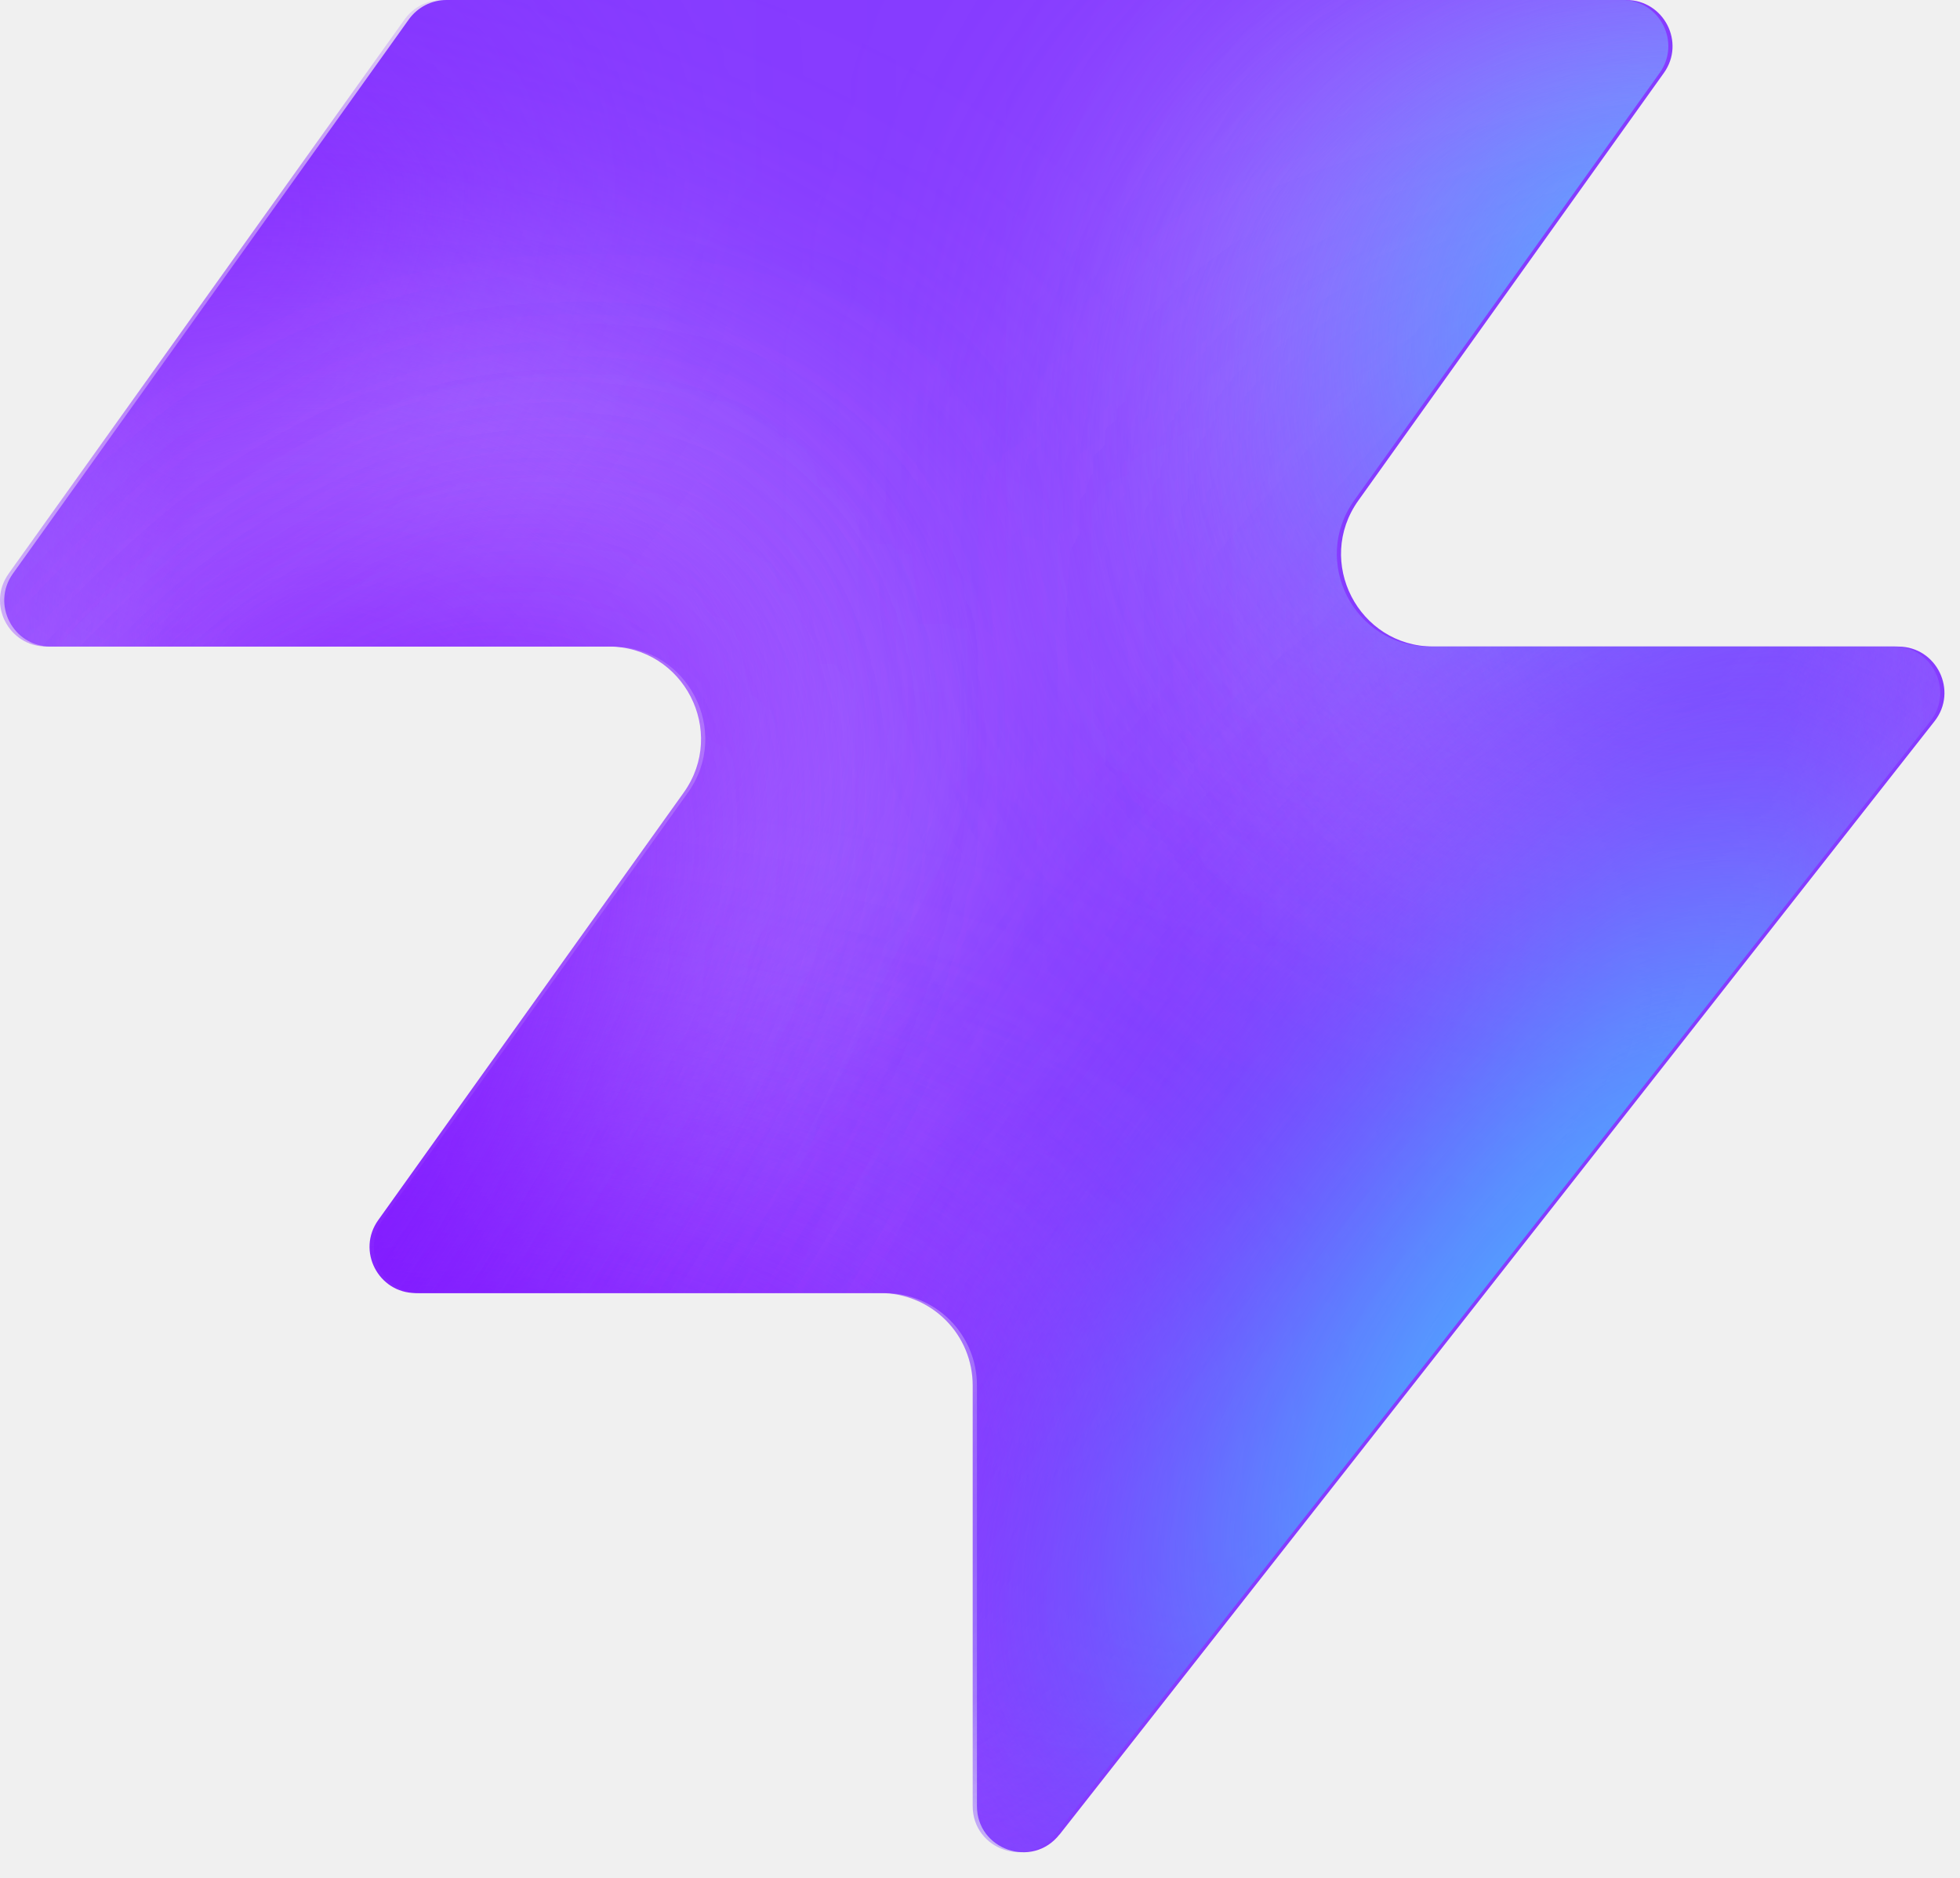
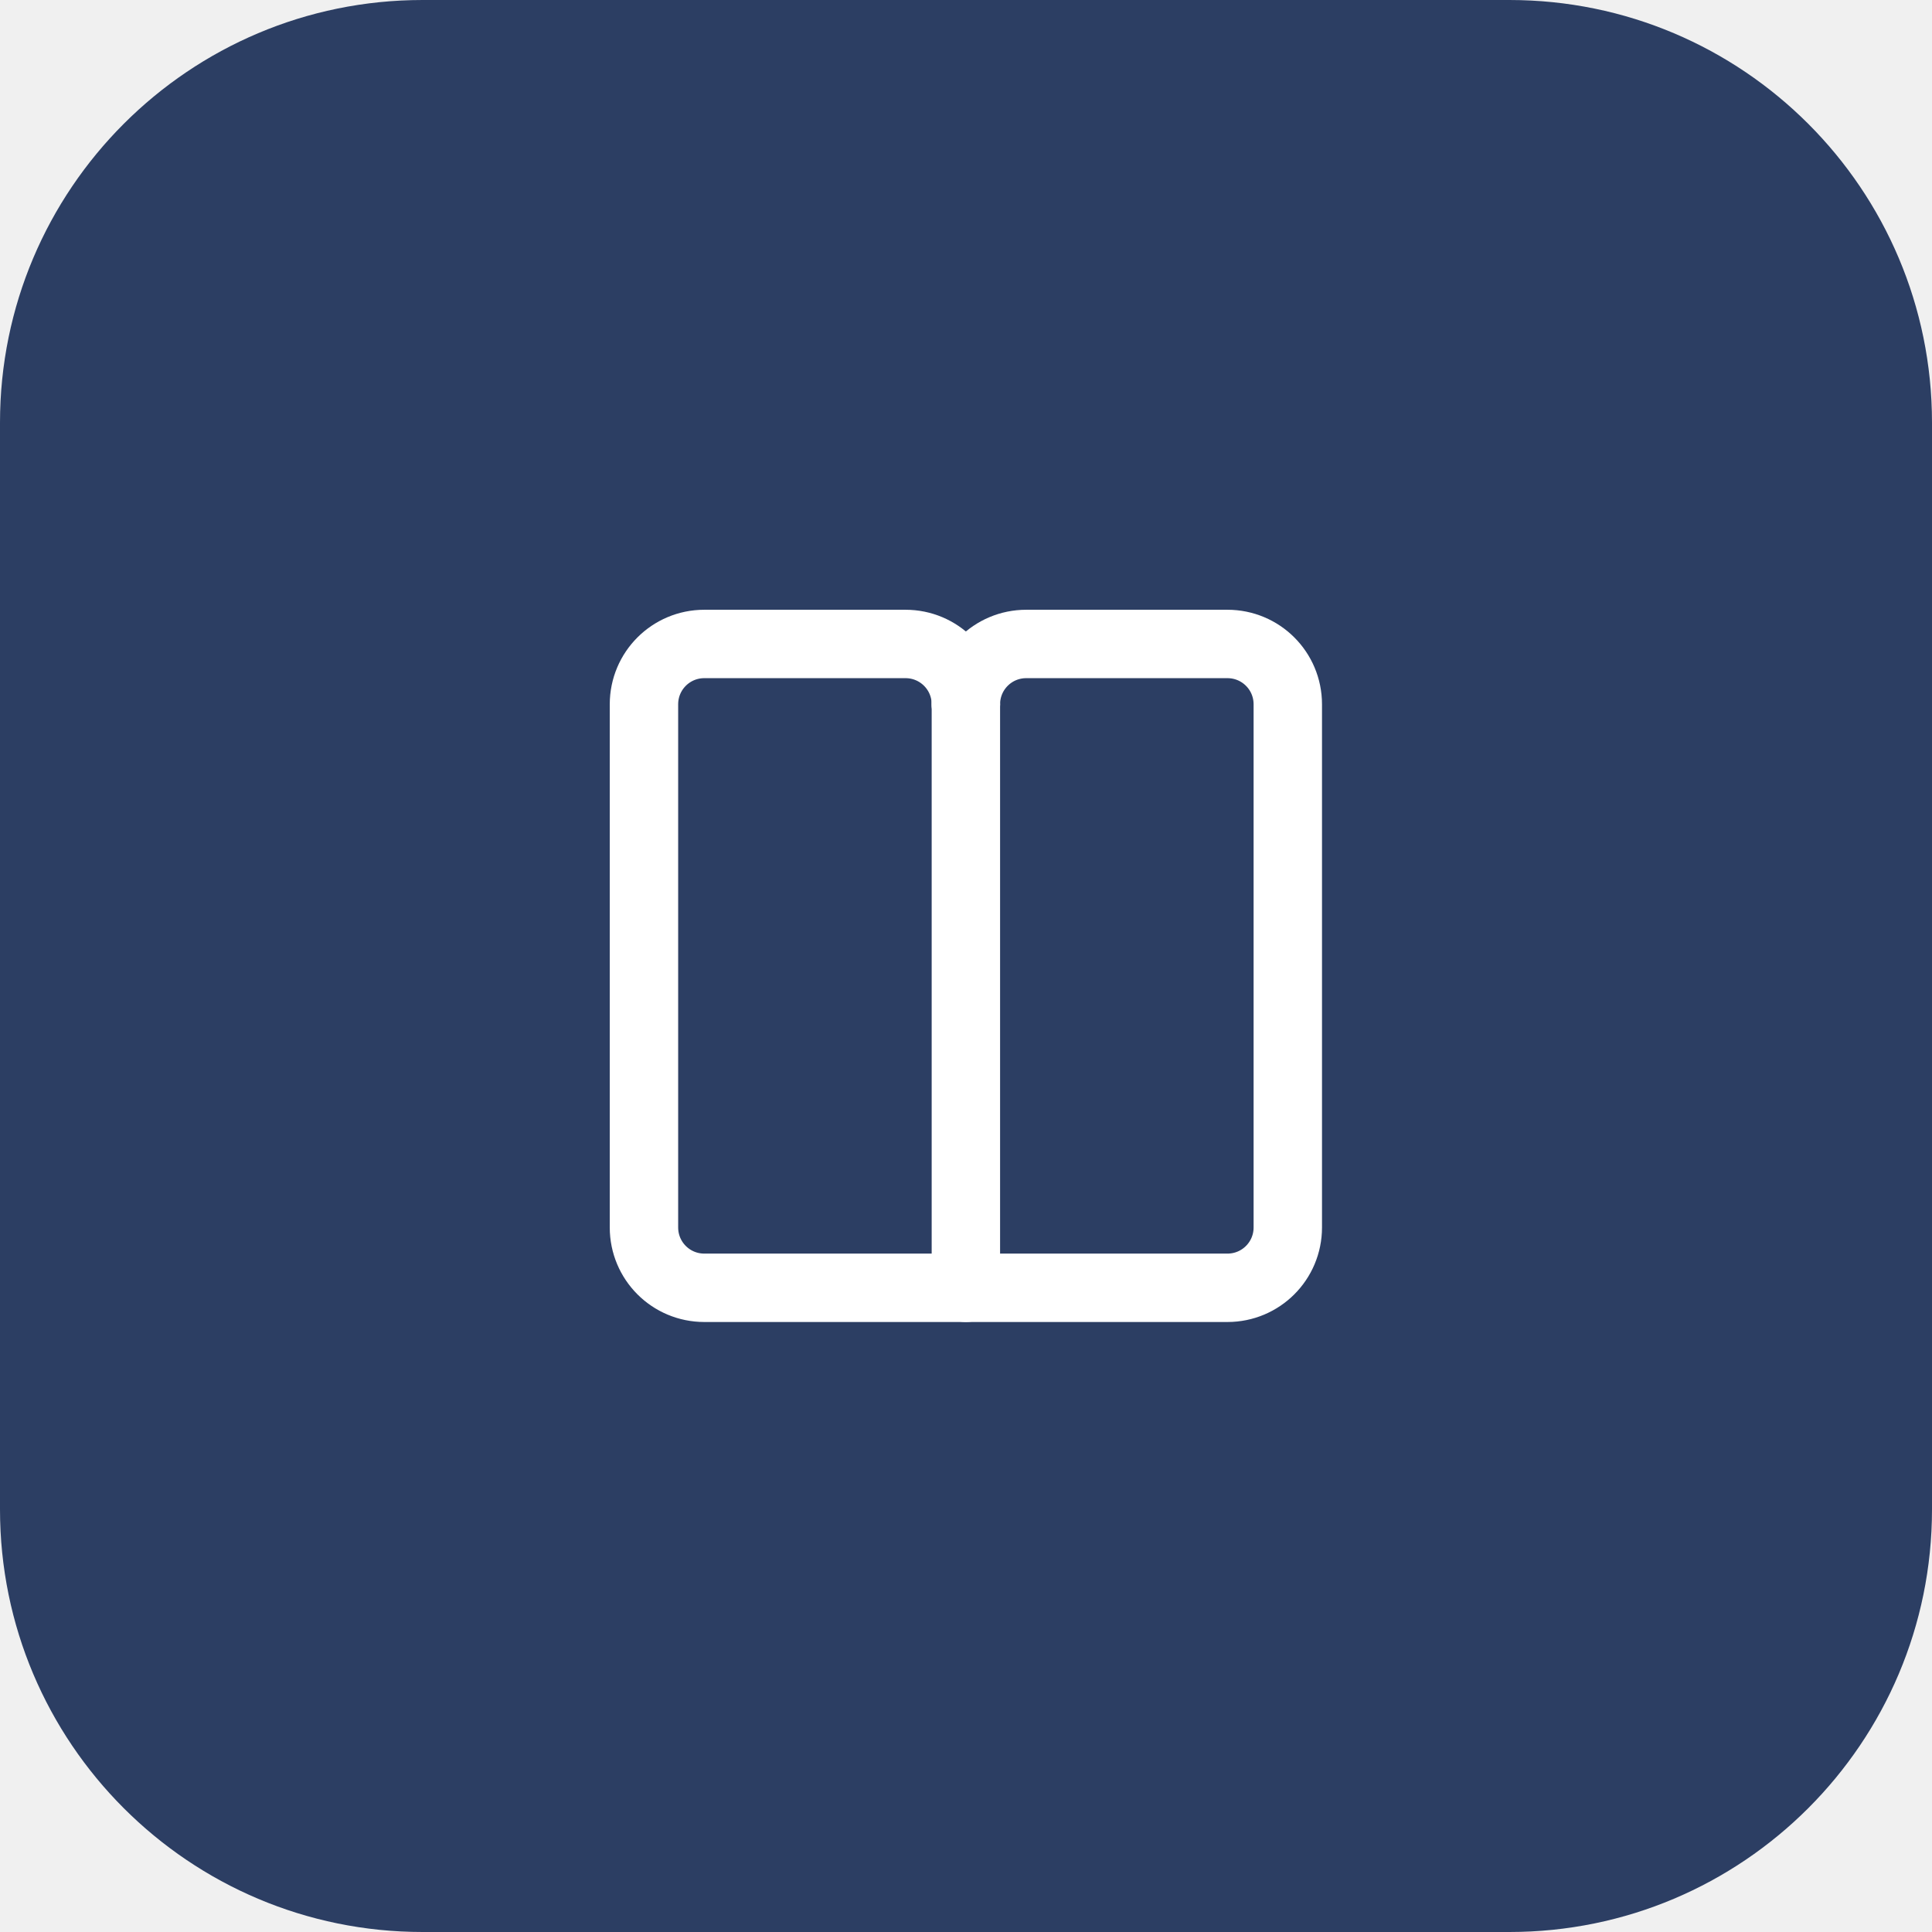
- <svg xmlns="http://www.w3.org/2000/svg" width="48" height="46" fill="none" viewBox="0 0 48 46">
-   <path fill="#863bff" d="M25.946 44.938c-.664.845-2.021.375-2.021-.698V33.937a2.26 2.26 0 0 0-2.262-2.262H10.287c-.92 0-1.456-1.04-.92-1.788l7.48-10.471c1.07-1.497 0-3.578-1.842-3.578H1.237c-.92 0-1.456-1.04-.92-1.788L10.013.474c.214-.297.556-.474.92-.474h28.894c.92 0 1.456 1.04.92 1.788l-7.48 10.471c-1.07 1.498 0 3.579 1.842 3.579h11.377c.943 0 1.473 1.088.89 1.83L25.947 44.94z" style="fill:#863bff;fill:color(display-p3 .525 .23 1);fill-opacity:1" />
-   <mask id="a" width="48" height="46" x="0" y="0" maskUnits="userSpaceOnUse" style="mask-type:alpha">
-     <path fill="#000" d="M25.842 44.938c-.664.844-2.021.375-2.021-.698V33.937a2.26 2.26 0 0 0-2.262-2.262H10.183c-.92 0-1.456-1.04-.92-1.788l7.48-10.471c1.07-1.498 0-3.579-1.842-3.579H1.133c-.92 0-1.456-1.04-.92-1.787L9.91.473c.214-.297.556-.474.92-.474h28.894c.92 0 1.456 1.04.92 1.788l-7.48 10.471c-1.07 1.498 0 3.578 1.842 3.578h11.377c.943 0 1.473 1.088.89 1.832L25.843 44.94z" style="fill:#000;fill-opacity:1" />
-   </mask>
-   <g mask="url(#a)">
-     <g filter="url(#b)">
-       <ellipse cx="5.508" cy="14.704" fill="#ede6ff" rx="5.508" ry="14.704" style="fill:#ede6ff;fill:color(display-p3 .927 .903 1);fill-opacity:1" transform="matrix(.00324 1 1 -.00324 -4.47 31.516)" />
-     </g>
-     <g filter="url(#c)">
-       <ellipse cx="10.399" cy="29.851" fill="#ede6ff" rx="10.399" ry="29.851" style="fill:#ede6ff;fill:color(display-p3 .927 .903 1);fill-opacity:1" transform="matrix(.00324 1 1 -.00324 -39.328 7.883)" />
-     </g>
-     <g filter="url(#d)">
-       <ellipse cx="5.508" cy="30.487" fill="#7e14ff" rx="5.508" ry="30.487" style="fill:#7e14ff;fill:color(display-p3 .492 .077 1);fill-opacity:1" transform="rotate(89.814 -25.913 -14.639)scale(1 -1)" />
-     </g>
-     <g filter="url(#e)">
-       <ellipse cx="5.508" cy="30.599" fill="#7e14ff" rx="5.508" ry="30.599" style="fill:#7e14ff;fill:color(display-p3 .492 .077 1);fill-opacity:1" transform="rotate(89.814 -32.644 -3.334)scale(1 -1)" />
-     </g>
-     <g filter="url(#f)">
-       <ellipse cx="5.508" cy="30.599" fill="#7e14ff" rx="5.508" ry="30.599" style="fill:#7e14ff;fill:color(display-p3 .492 .077 1);fill-opacity:1" transform="matrix(.00324 1 1 -.00324 -34.34 30.47)" />
-     </g>
-     <g filter="url(#g)">
-       <ellipse cx="14.072" cy="22.078" fill="#ede6ff" rx="14.072" ry="22.078" style="fill:#ede6ff;fill:color(display-p3 .927 .903 1);fill-opacity:1" transform="rotate(93.35 24.506 48.493)scale(-1 1)" />
-     </g>
-     <g filter="url(#h)">
-       <ellipse cx="3.47" cy="21.501" fill="#7e14ff" rx="3.47" ry="21.501" style="fill:#7e14ff;fill:color(display-p3 .492 .077 1);fill-opacity:1" transform="rotate(89.009 28.708 47.59)scale(-1 1)" />
-     </g>
-     <g filter="url(#i)">
-       <ellipse cx="3.47" cy="21.501" fill="#7e14ff" rx="3.47" ry="21.501" style="fill:#7e14ff;fill:color(display-p3 .492 .077 1);fill-opacity:1" transform="rotate(89.009 28.708 47.59)scale(-1 1)" />
-     </g>
-     <g filter="url(#j)">
-       <ellipse cx=".387" cy="8.972" fill="#7e14ff" rx="4.407" ry="29.108" style="fill:#7e14ff;fill:color(display-p3 .492 .077 1);fill-opacity:1" transform="rotate(39.51 .387 8.972)" />
-     </g>
-     <g filter="url(#k)">
-       <ellipse cx="47.523" cy="-6.092" fill="#7e14ff" rx="4.407" ry="29.108" style="fill:#7e14ff;fill:color(display-p3 .492 .077 1);fill-opacity:1" transform="rotate(37.892 47.523 -6.092)" />
-     </g>
-     <g filter="url(#l)">
-       <ellipse cx="41.412" cy="6.333" fill="#47bfff" rx="5.971" ry="9.665" style="fill:#47bfff;fill:color(display-p3 .28 .748 1);fill-opacity:1" transform="rotate(37.892 41.412 6.333)" />
-     </g>
-     <g filter="url(#m)">
-       <ellipse cx="-1.879" cy="38.332" fill="#7e14ff" rx="4.407" ry="29.108" style="fill:#7e14ff;fill:color(display-p3 .492 .077 1);fill-opacity:1" transform="rotate(37.892 -1.88 38.332)" />
-     </g>
-     <g filter="url(#n)">
-       <ellipse cx="-1.879" cy="38.332" fill="#7e14ff" rx="4.407" ry="29.108" style="fill:#7e14ff;fill:color(display-p3 .492 .077 1);fill-opacity:1" transform="rotate(37.892 -1.88 38.332)" />
-     </g>
-     <g filter="url(#o)">
-       <ellipse cx="35.651" cy="29.907" fill="#7e14ff" rx="4.407" ry="29.108" style="fill:#7e14ff;fill:color(display-p3 .492 .077 1);fill-opacity:1" transform="rotate(37.892 35.651 29.907)" />
-     </g>
-     <g filter="url(#p)">
-       <ellipse cx="38.418" cy="32.4" fill="#47bfff" rx="5.971" ry="15.297" style="fill:#47bfff;fill:color(display-p3 .28 .748 1);fill-opacity:1" transform="rotate(37.892 38.418 32.4)" />
-     </g>
+ <svg xmlns="http://www.w3.org/2000/svg" viewBox="0 0 64 64">
+   <rect width="64" height="64" rx="14" fill="#2C3E63" />
+   <g transform="translate(16,16) scale(1.333)" fill="none" stroke="#FFFFFF" stroke-width="1.7" stroke-linecap="round" stroke-linejoin="round">
+     <path d="M12 5.5C12 4.67 11.33 4 10.5 4H5.5C4.67 4 4 4.67 4 5.5v13c0 .83.67 1.5 1.5 1.5H12" />
+     <path d="M12 5.5C12 4.67 12.67 4 13.5 4h5c.83 0 1.5.67 1.5 1.5v13c0 .83-.67 1.5-1.5 1.5H12" />
+     <path d="M12 5.5v14" />
  </g>
-   <defs>
-     <filter id="b" width="60.045" height="41.654" x="-19.77" y="16.149" color-interpolation-filters="sRGB" filterUnits="userSpaceOnUse">
-       <feFlood flood-opacity="0" result="BackgroundImageFix" />
-       <feBlend in="SourceGraphic" in2="BackgroundImageFix" result="shape" />
-       <feGaussianBlur result="effect1_foregroundBlur_2002_17158" stdDeviation="7.659" />
-     </filter>
-     <filter id="c" width="90.34" height="51.437" x="-54.613" y="-7.533" color-interpolation-filters="sRGB" filterUnits="userSpaceOnUse">
-       <feFlood flood-opacity="0" result="BackgroundImageFix" />
-       <feBlend in="SourceGraphic" in2="BackgroundImageFix" result="shape" />
-       <feGaussianBlur result="effect1_foregroundBlur_2002_17158" stdDeviation="7.659" />
-     </filter>
-     <filter id="d" width="79.355" height="29.4" x="-49.64" y="2.03" color-interpolation-filters="sRGB" filterUnits="userSpaceOnUse">
-       <feFlood flood-opacity="0" result="BackgroundImageFix" />
-       <feBlend in="SourceGraphic" in2="BackgroundImageFix" result="shape" />
-       <feGaussianBlur result="effect1_foregroundBlur_2002_17158" stdDeviation="4.596" />
-     </filter>
-     <filter id="e" width="79.579" height="29.4" x="-45.045" y="20.029" color-interpolation-filters="sRGB" filterUnits="userSpaceOnUse">
-       <feFlood flood-opacity="0" result="BackgroundImageFix" />
-       <feBlend in="SourceGraphic" in2="BackgroundImageFix" result="shape" />
-       <feGaussianBlur result="effect1_foregroundBlur_2002_17158" stdDeviation="4.596" />
-     </filter>
-     <filter id="f" width="79.579" height="29.4" x="-43.513" y="21.178" color-interpolation-filters="sRGB" filterUnits="userSpaceOnUse">
-       <feFlood flood-opacity="0" result="BackgroundImageFix" />
-       <feBlend in="SourceGraphic" in2="BackgroundImageFix" result="shape" />
-       <feGaussianBlur result="effect1_foregroundBlur_2002_17158" stdDeviation="4.596" />
-     </filter>
-     <filter id="g" width="74.749" height="58.852" x="15.756" y="-17.901" color-interpolation-filters="sRGB" filterUnits="userSpaceOnUse">
-       <feFlood flood-opacity="0" result="BackgroundImageFix" />
-       <feBlend in="SourceGraphic" in2="BackgroundImageFix" result="shape" />
-       <feGaussianBlur result="effect1_foregroundBlur_2002_17158" stdDeviation="7.659" />
-     </filter>
-     <filter id="h" width="61.377" height="25.362" x="23.548" y="2.284" color-interpolation-filters="sRGB" filterUnits="userSpaceOnUse">
-       <feFlood flood-opacity="0" result="BackgroundImageFix" />
-       <feBlend in="SourceGraphic" in2="BackgroundImageFix" result="shape" />
-       <feGaussianBlur result="effect1_foregroundBlur_2002_17158" stdDeviation="4.596" />
-     </filter>
-     <filter id="i" width="61.377" height="25.362" x="23.548" y="2.284" color-interpolation-filters="sRGB" filterUnits="userSpaceOnUse">
-       <feFlood flood-opacity="0" result="BackgroundImageFix" />
-       <feBlend in="SourceGraphic" in2="BackgroundImageFix" result="shape" />
-       <feGaussianBlur result="effect1_foregroundBlur_2002_17158" stdDeviation="4.596" />
-     </filter>
-     <filter id="j" width="56.045" height="63.649" x="-27.636" y="-22.853" color-interpolation-filters="sRGB" filterUnits="userSpaceOnUse">
-       <feFlood flood-opacity="0" result="BackgroundImageFix" />
-       <feBlend in="SourceGraphic" in2="BackgroundImageFix" result="shape" />
-       <feGaussianBlur result="effect1_foregroundBlur_2002_17158" stdDeviation="4.596" />
-     </filter>
-     <filter id="k" width="54.814" height="64.646" x="20.116" y="-38.415" color-interpolation-filters="sRGB" filterUnits="userSpaceOnUse">
-       <feFlood flood-opacity="0" result="BackgroundImageFix" />
-       <feBlend in="SourceGraphic" in2="BackgroundImageFix" result="shape" />
-       <feGaussianBlur result="effect1_foregroundBlur_2002_17158" stdDeviation="4.596" />
-     </filter>
-     <filter id="l" width="33.541" height="35.313" x="24.641" y="-11.323" color-interpolation-filters="sRGB" filterUnits="userSpaceOnUse">
-       <feFlood flood-opacity="0" result="BackgroundImageFix" />
-       <feBlend in="SourceGraphic" in2="BackgroundImageFix" result="shape" />
-       <feGaussianBlur result="effect1_foregroundBlur_2002_17158" stdDeviation="4.596" />
-     </filter>
-     <filter id="m" width="54.814" height="64.646" x="-29.286" y="6.009" color-interpolation-filters="sRGB" filterUnits="userSpaceOnUse">
-       <feFlood flood-opacity="0" result="BackgroundImageFix" />
-       <feBlend in="SourceGraphic" in2="BackgroundImageFix" result="shape" />
-       <feGaussianBlur result="effect1_foregroundBlur_2002_17158" stdDeviation="4.596" />
-     </filter>
-     <filter id="n" width="54.814" height="64.646" x="-29.286" y="6.009" color-interpolation-filters="sRGB" filterUnits="userSpaceOnUse">
-       <feFlood flood-opacity="0" result="BackgroundImageFix" />
-       <feBlend in="SourceGraphic" in2="BackgroundImageFix" result="shape" />
-       <feGaussianBlur result="effect1_foregroundBlur_2002_17158" stdDeviation="4.596" />
-     </filter>
-     <filter id="o" width="54.814" height="64.646" x="8.244" y="-2.416" color-interpolation-filters="sRGB" filterUnits="userSpaceOnUse">
-       <feFlood flood-opacity="0" result="BackgroundImageFix" />
-       <feBlend in="SourceGraphic" in2="BackgroundImageFix" result="shape" />
-       <feGaussianBlur result="effect1_foregroundBlur_2002_17158" stdDeviation="4.596" />
-     </filter>
-     <filter id="p" width="39.409" height="43.623" x="18.713" y="10.588" color-interpolation-filters="sRGB" filterUnits="userSpaceOnUse">
-       <feFlood flood-opacity="0" result="BackgroundImageFix" />
-       <feBlend in="SourceGraphic" in2="BackgroundImageFix" result="shape" />
-       <feGaussianBlur result="effect1_foregroundBlur_2002_17158" stdDeviation="4.596" />
-     </filter>
-   </defs>
</svg>
